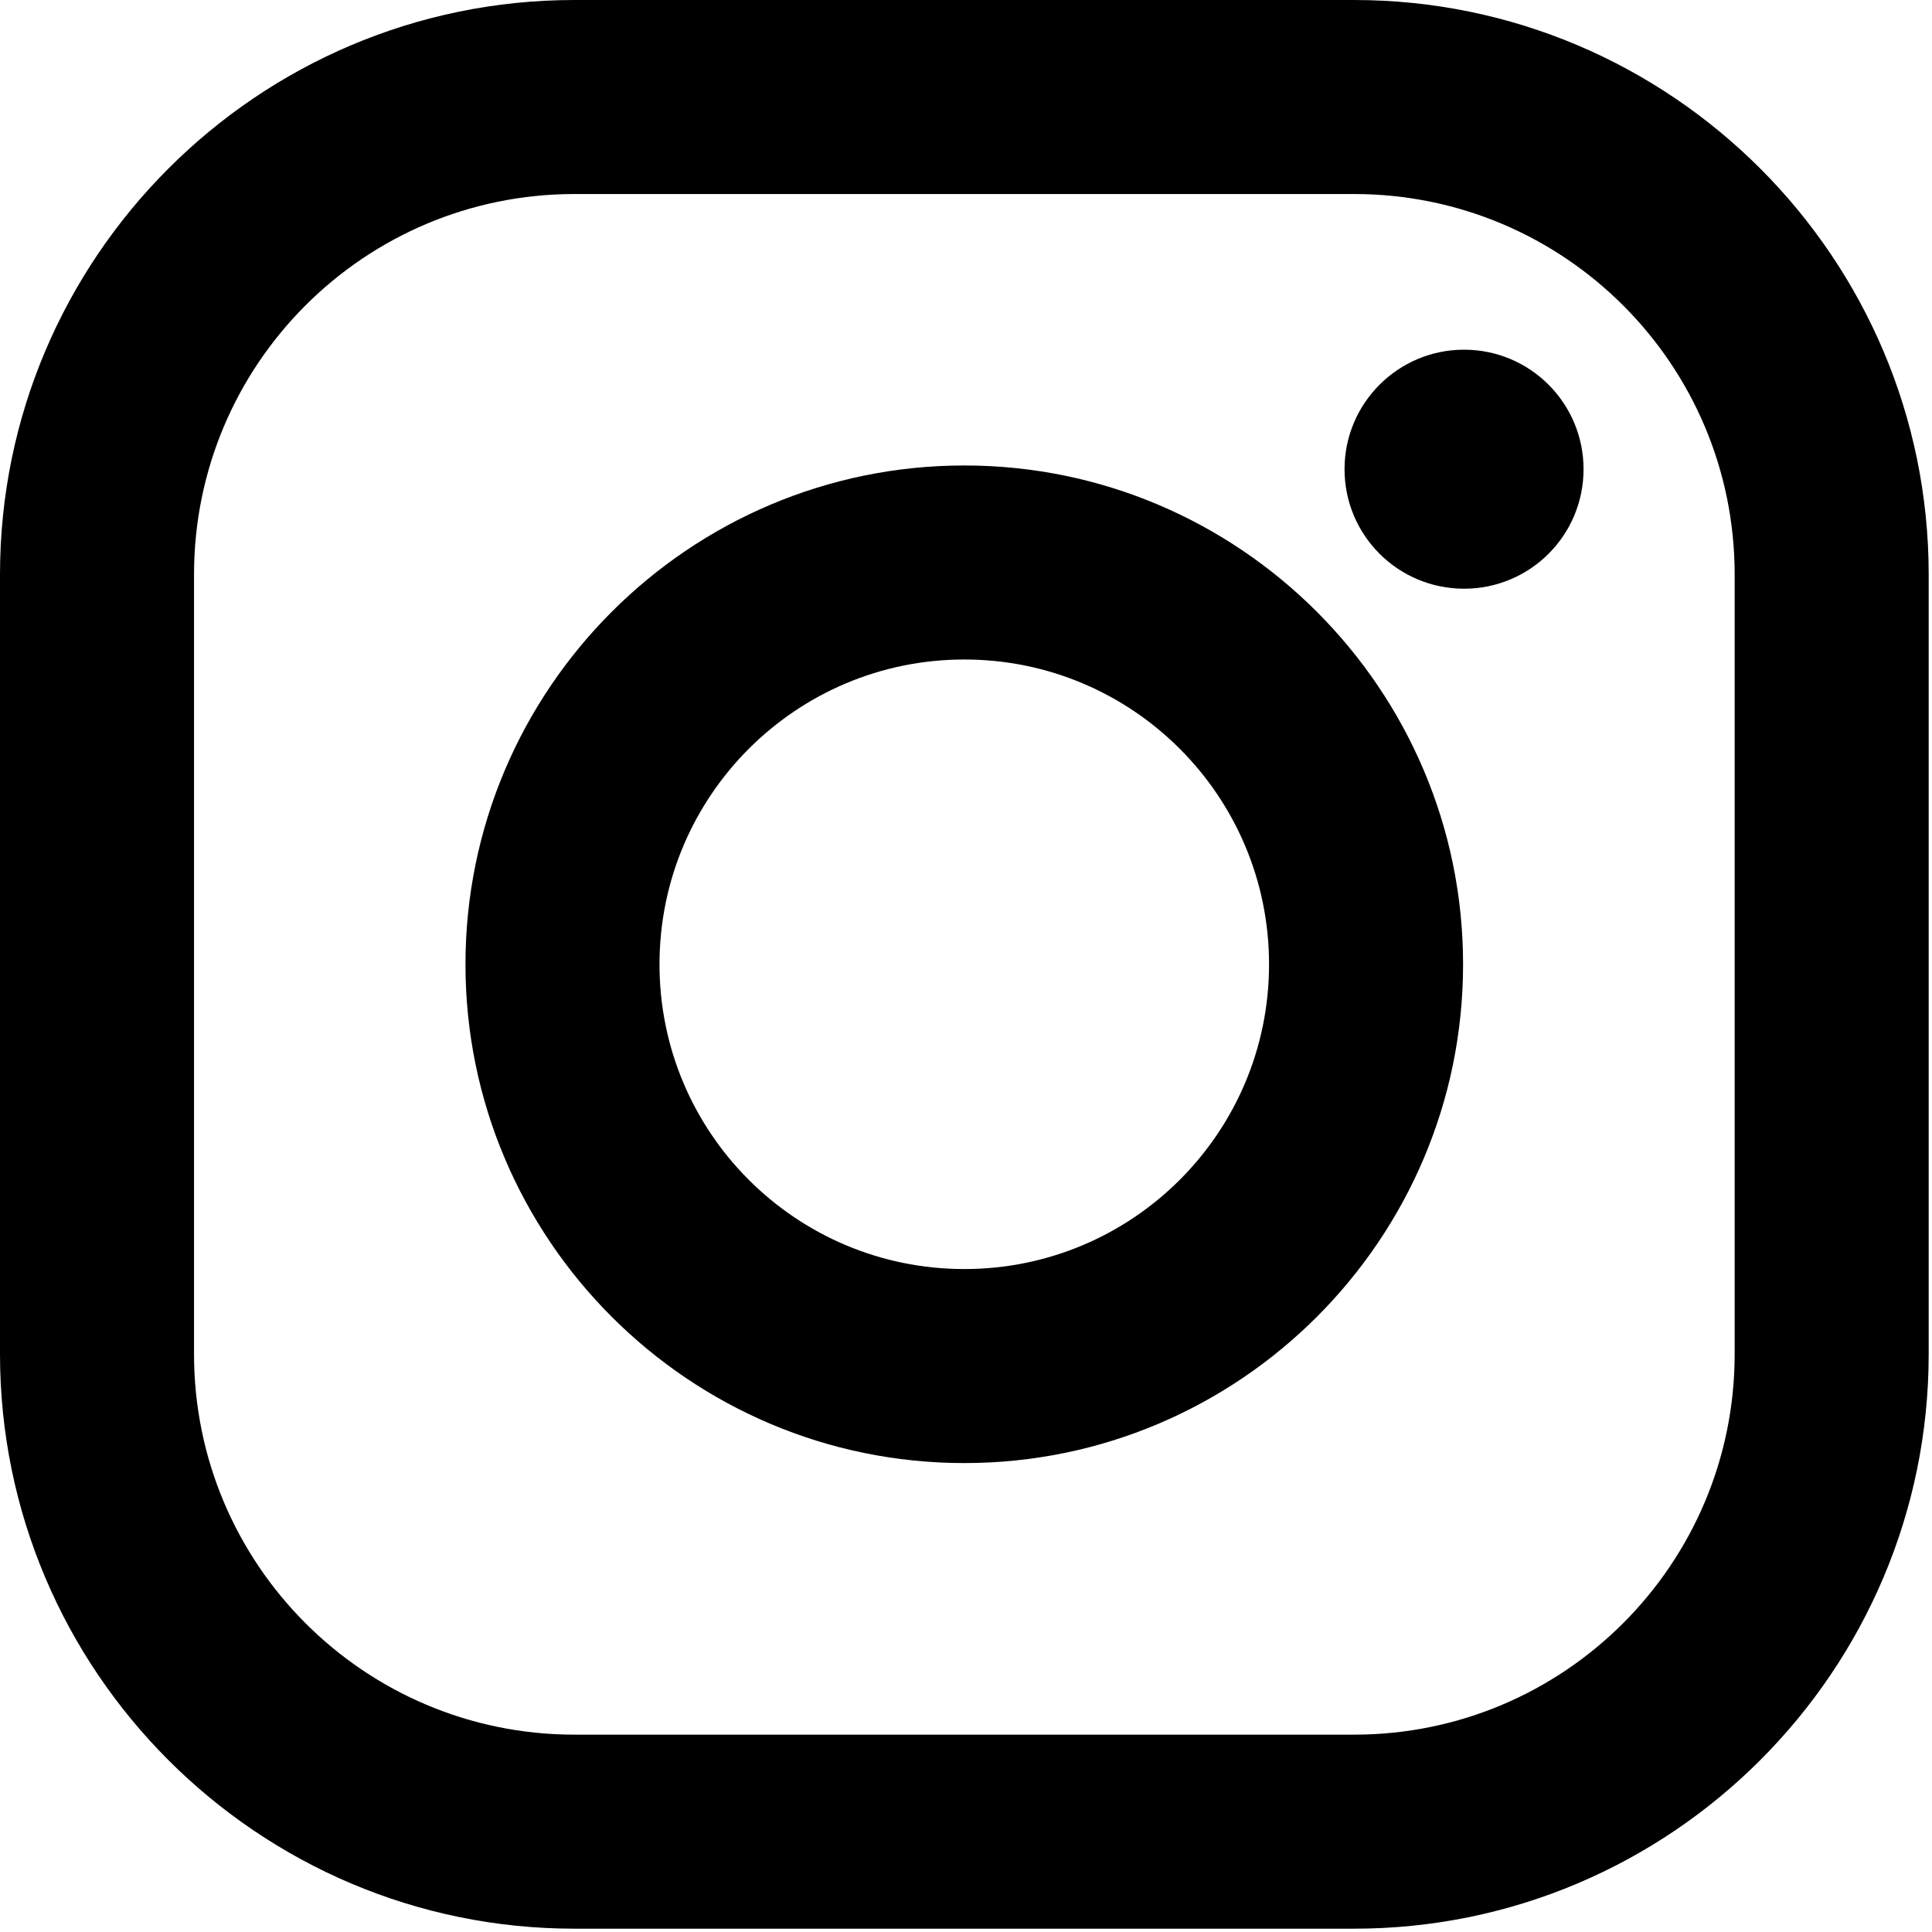
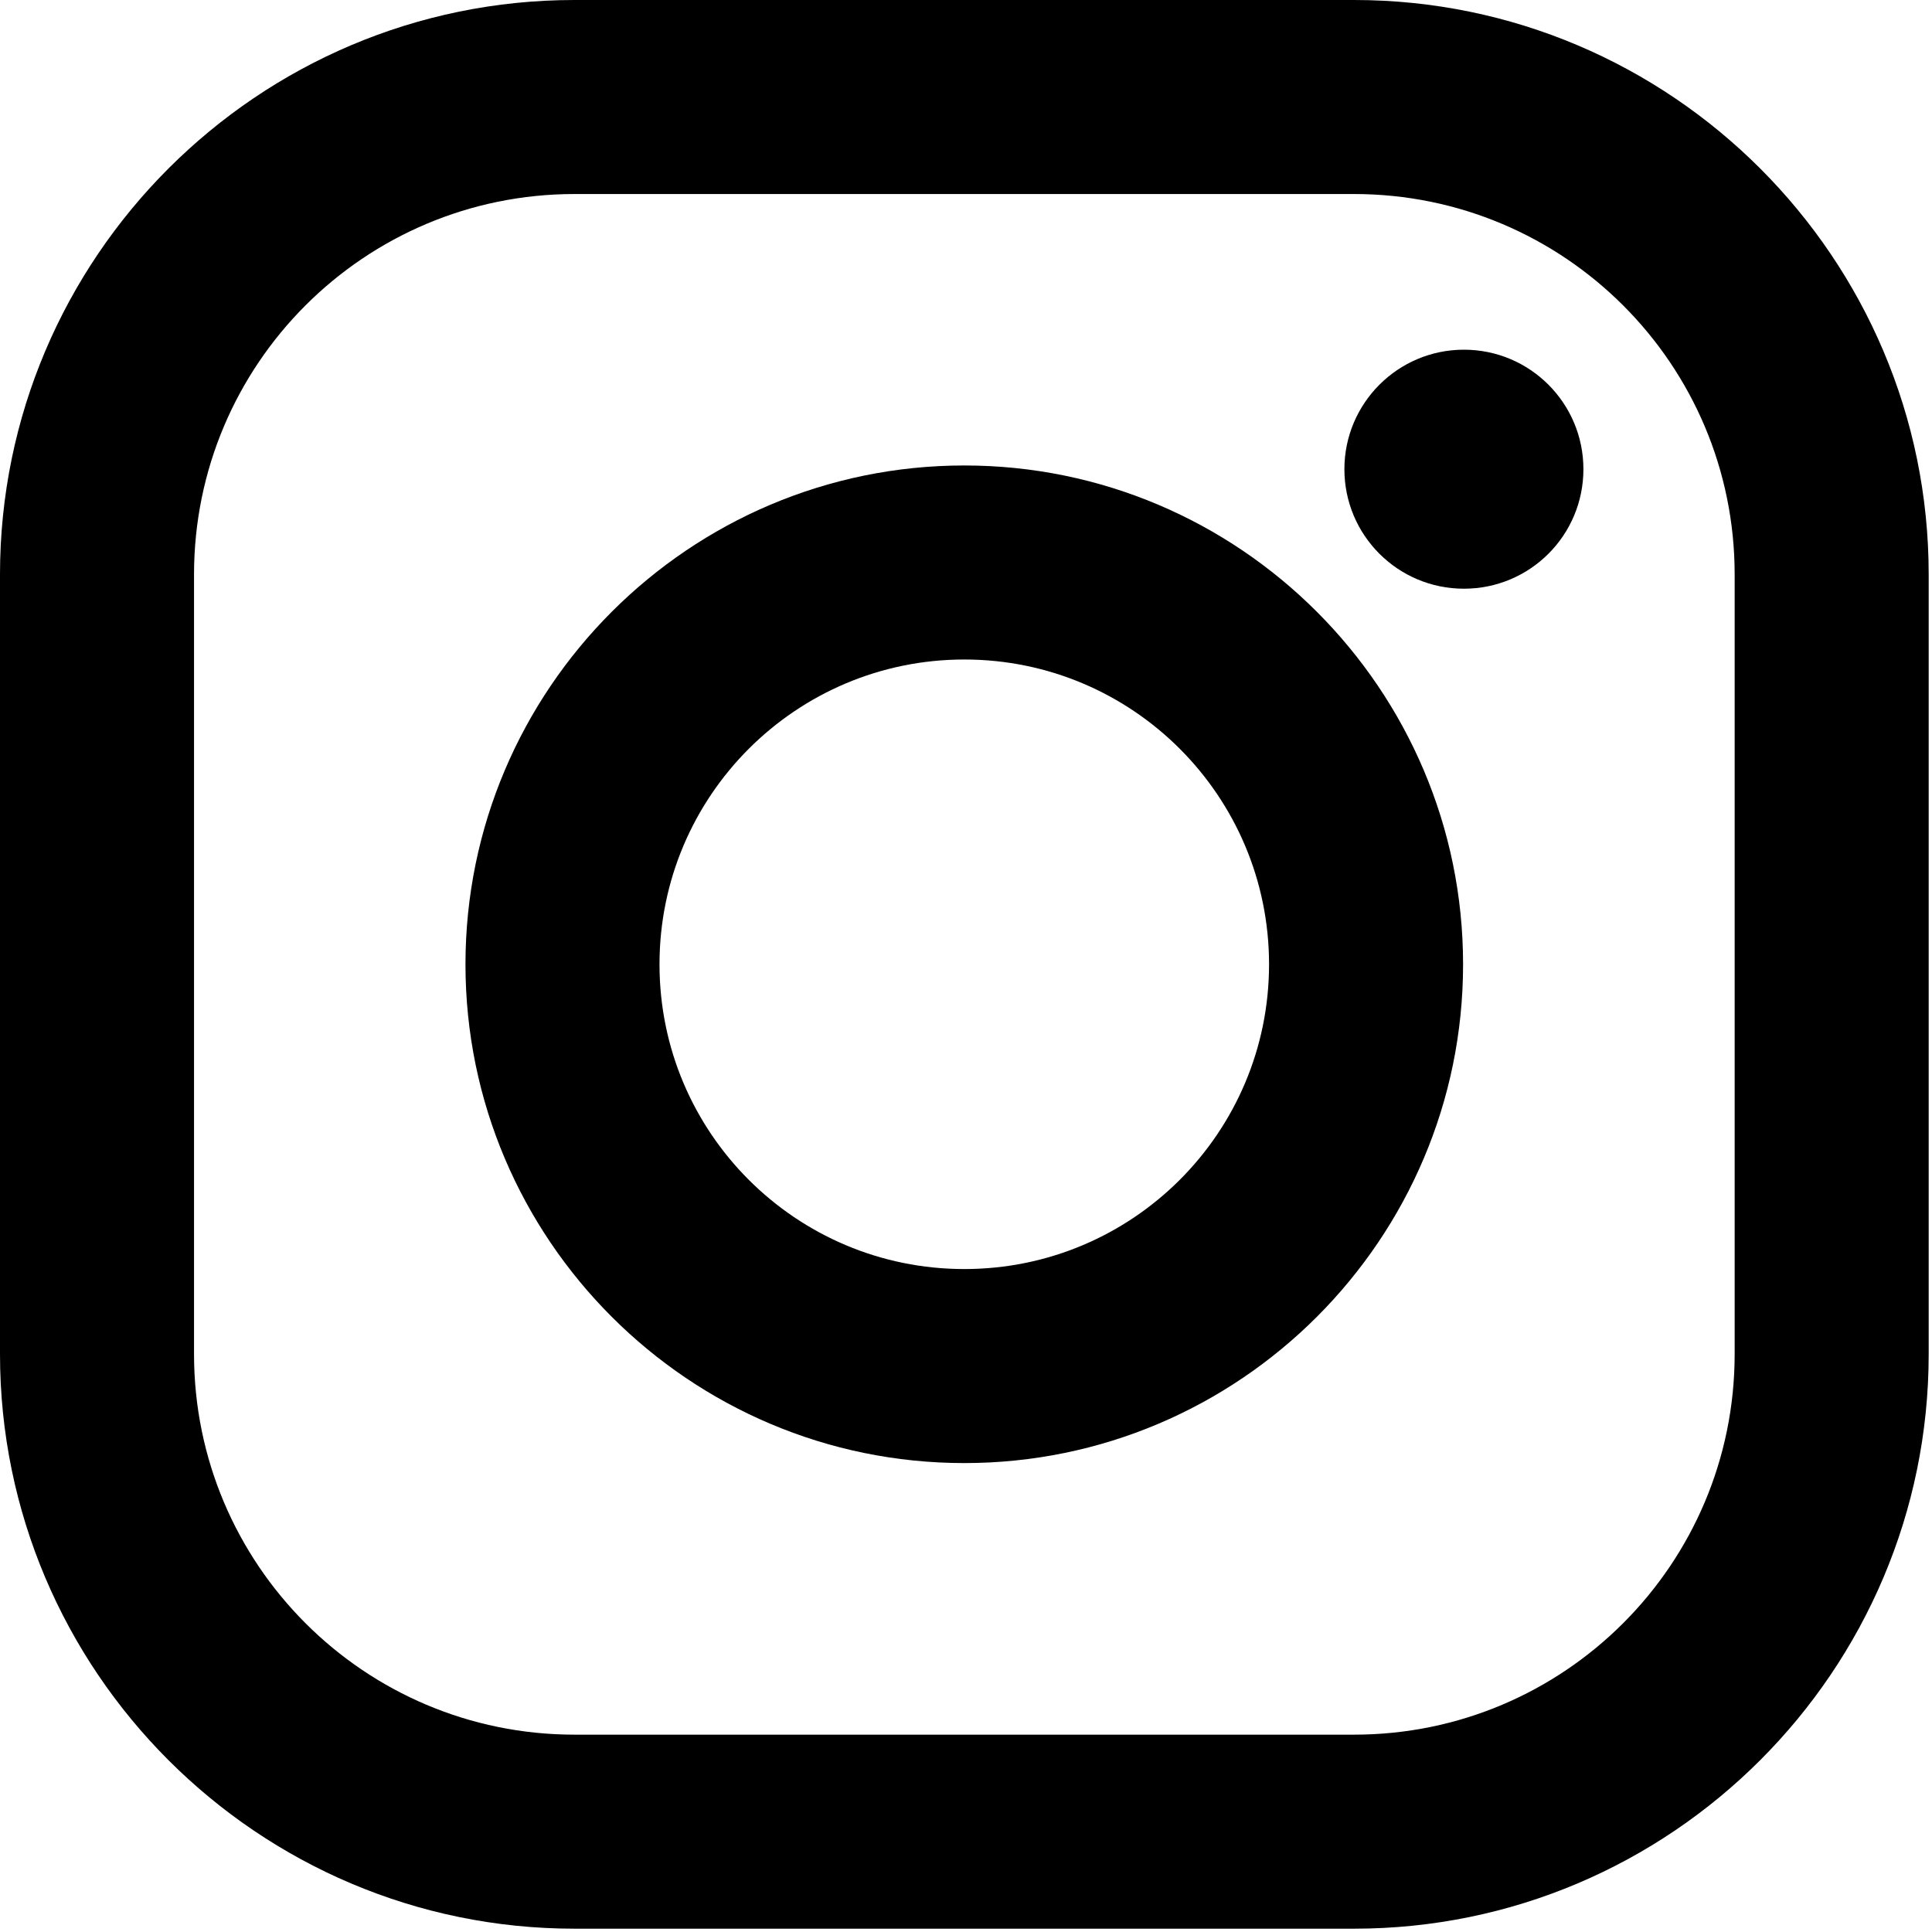
<svg xmlns="http://www.w3.org/2000/svg" width="14" height="14" viewBox="0 0 14 14" fill="none">
  <path d="M9.812 0H4.163C1.868 0 0 1.868 0 4.163V9.812C0 12.108 1.868 13.976 4.163 13.976H9.812C12.108 13.976 13.976 12.108 13.976 9.812V4.163C13.976 1.868 12.108 0 9.812 0ZM12.57 9.812C12.57 11.335 11.335 12.57 9.812 12.57H4.163C2.64 12.57 1.406 11.335 1.406 9.812V4.163C1.406 2.64 2.64 1.406 4.163 1.406H9.812C11.335 1.406 12.57 2.64 12.57 4.163V9.812Z" fill="black" />
  <path d="M6.988 3.373C4.995 3.373 3.373 4.995 3.373 6.988C3.373 8.981 4.995 10.602 6.988 10.602C8.981 10.602 10.602 8.981 10.602 6.988C10.602 4.995 8.981 3.373 6.988 3.373ZM6.988 9.196C5.768 9.196 4.779 8.208 4.779 6.988C4.779 5.768 5.768 4.779 6.988 4.779C8.207 4.779 9.196 5.768 9.196 6.988C9.196 8.208 8.207 9.196 6.988 9.196Z" fill="black" />
-   <path d="M10.609 4.266C11.088 4.266 11.475 3.879 11.475 3.4C11.475 2.922 11.088 2.534 10.609 2.534C10.131 2.534 9.743 2.922 9.743 3.4C9.743 3.879 10.131 4.266 10.609 4.266Z" fill="black" />
+   <path d="M10.608 4.266C11.087 4.266 11.474 3.879 11.474 3.4C11.474 2.922 11.087 2.534 10.608 2.534C10.13 2.534 9.742 2.922 9.742 3.4C9.742 3.879 10.13 4.266 10.608 4.266Z" fill="black" />
</svg>
